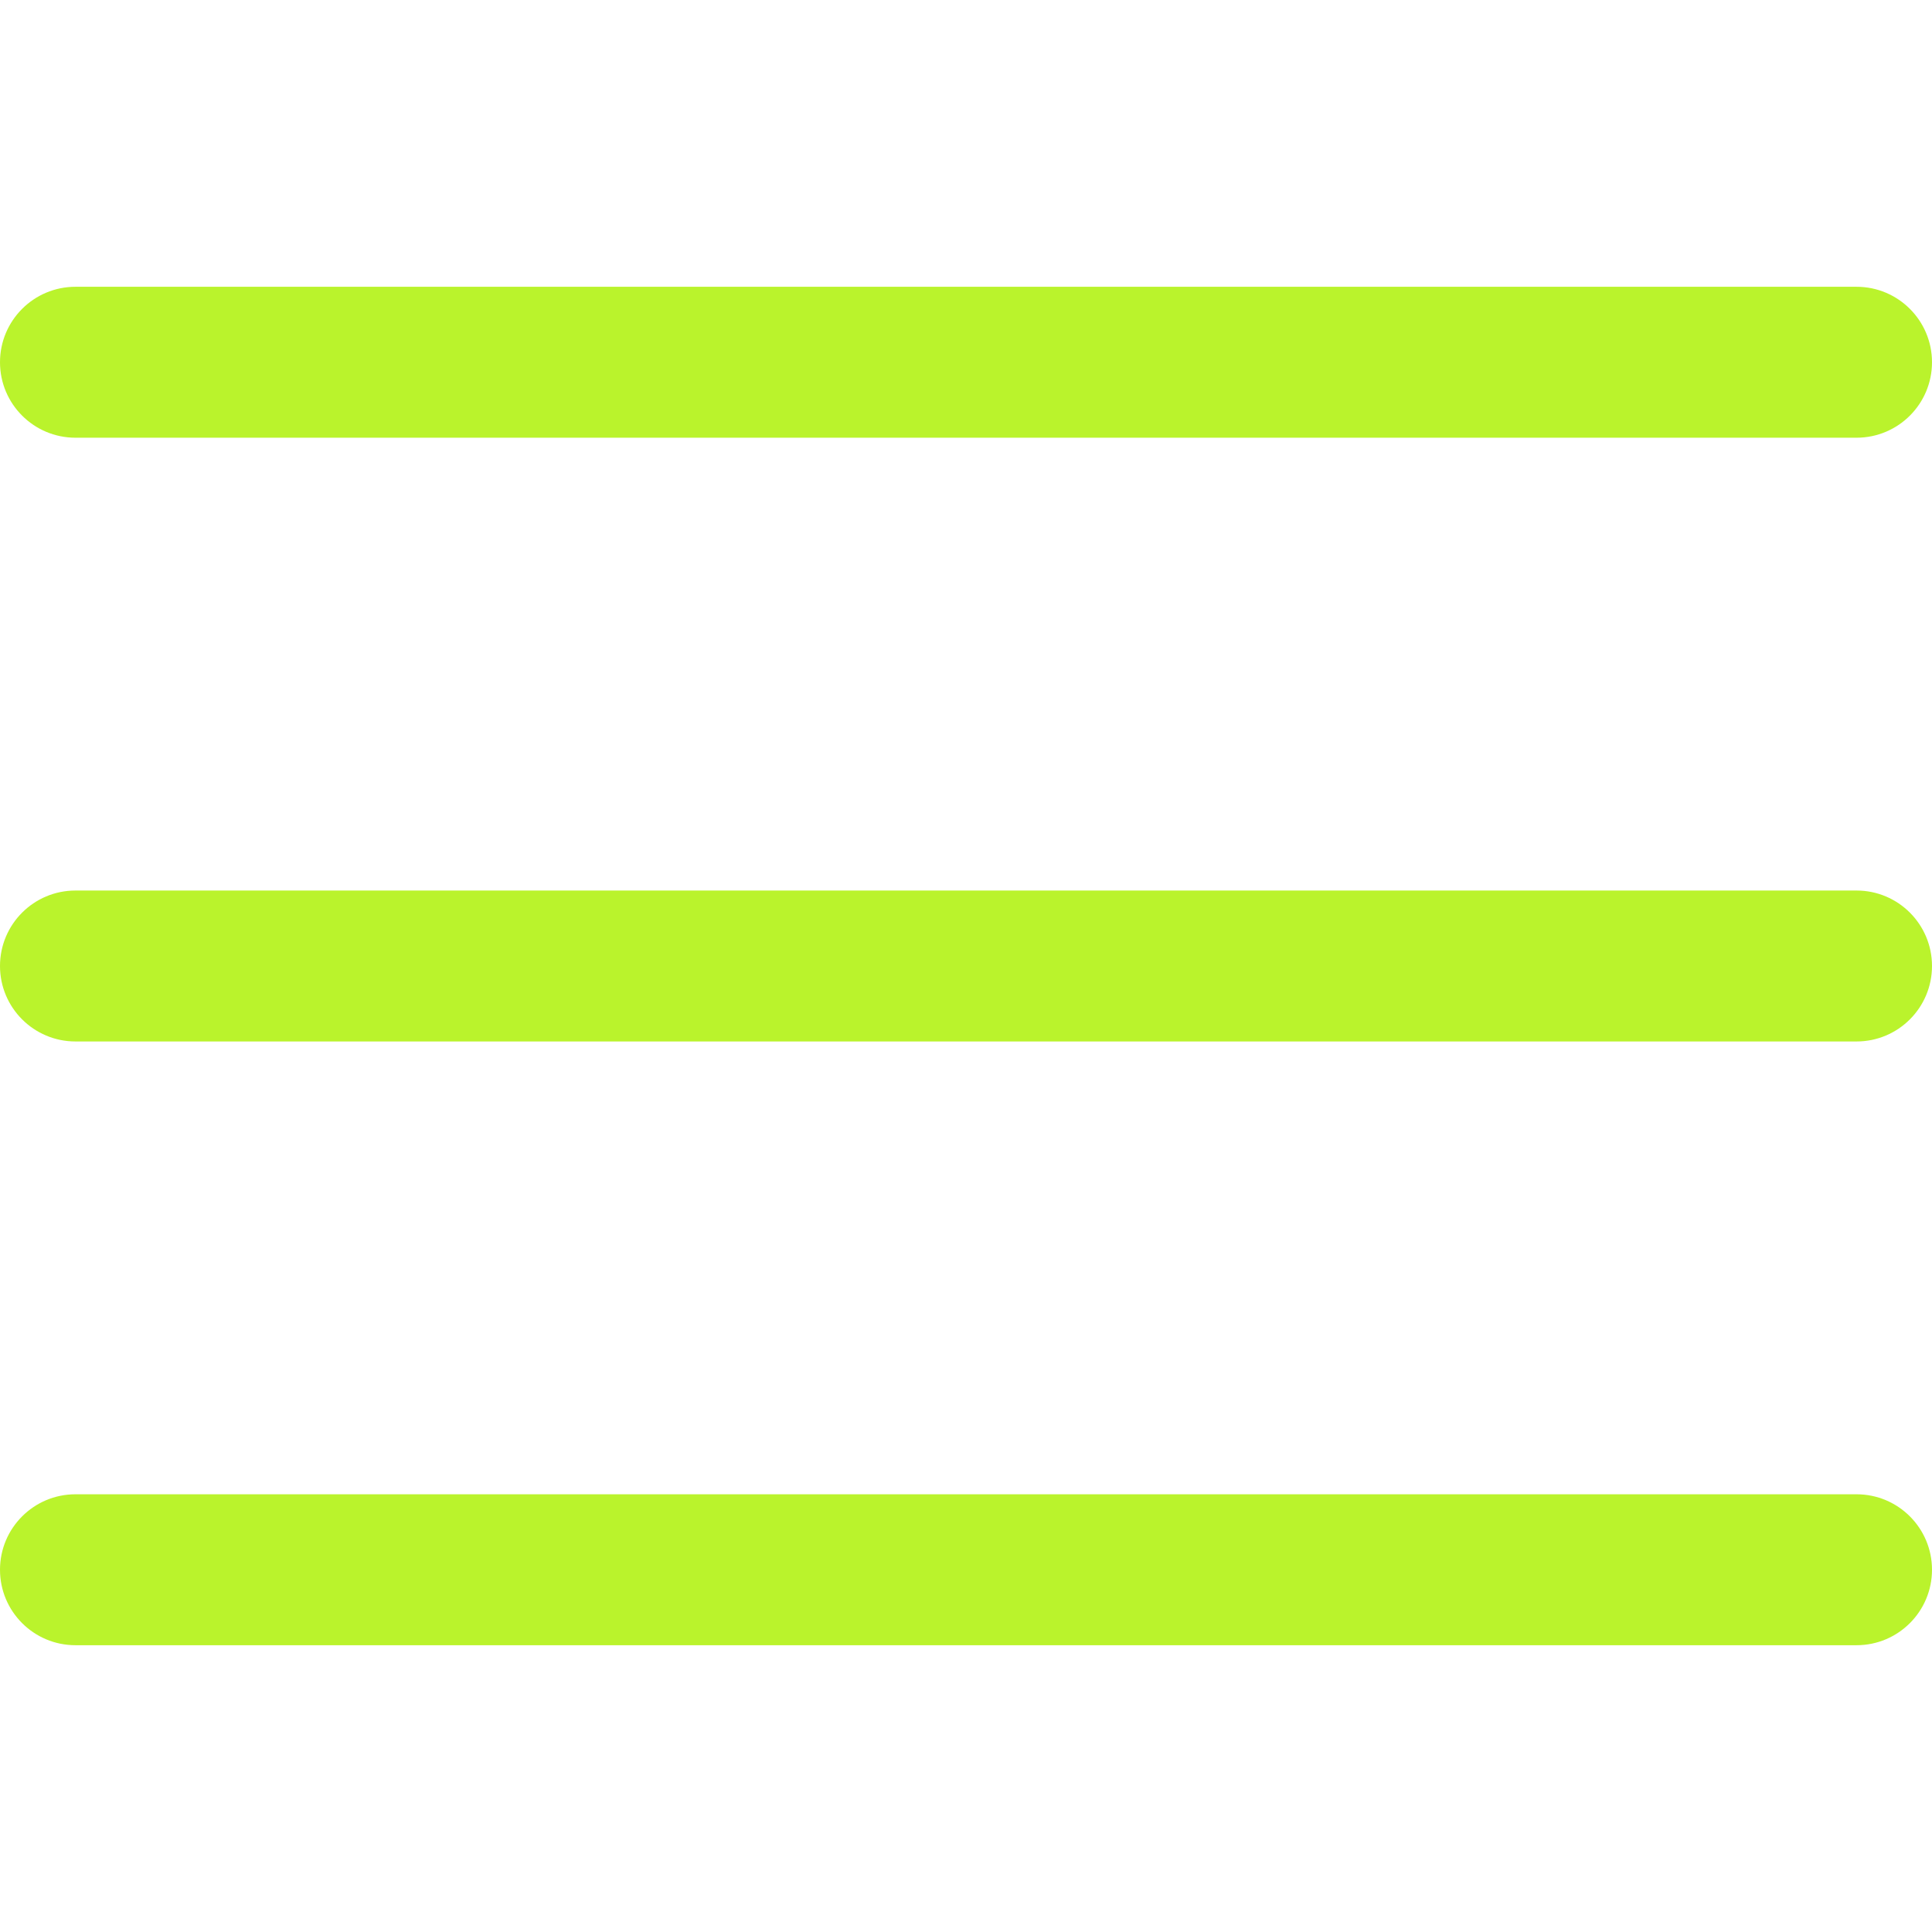
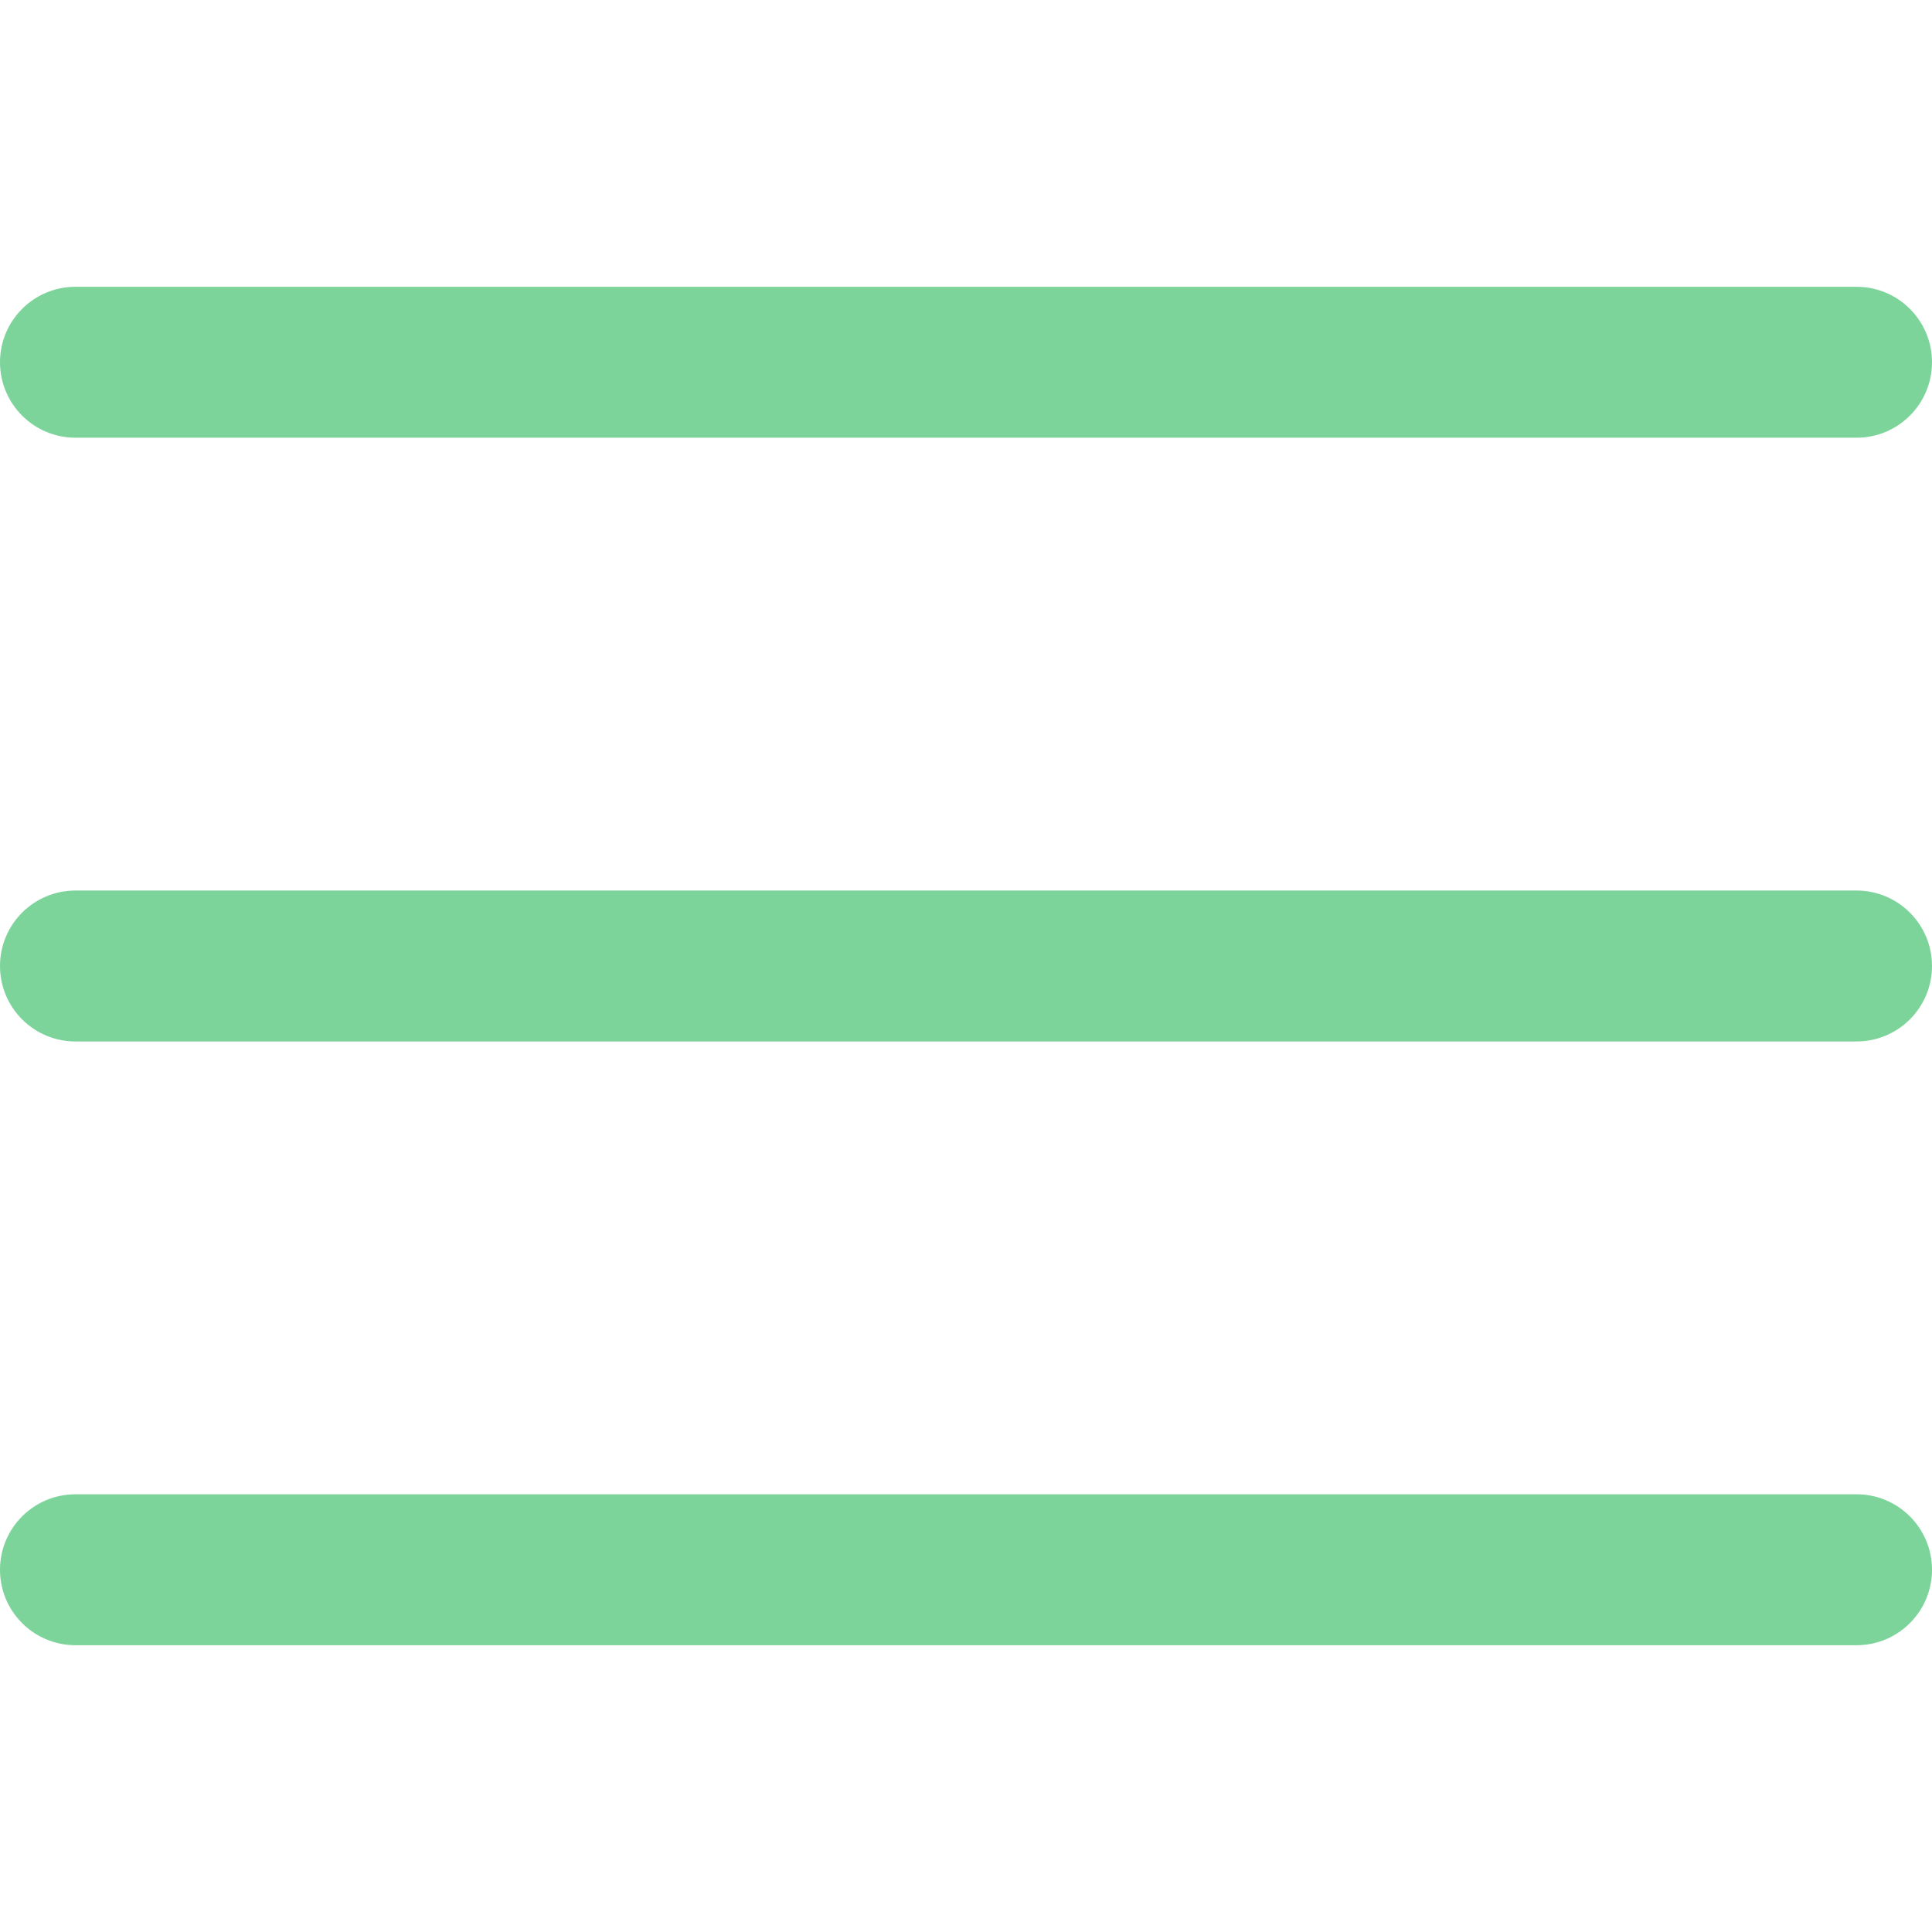
<svg xmlns="http://www.w3.org/2000/svg" version="1.1" id="Capa_1" x="0px" y="0px" viewBox="0 0 512 512" style="enable-background:new 0 0 512 512;" xml:space="preserve" width="512px" height="512px" class="">
  <g>
    <g>
      <g>
-         <path d="M492,236H20c-11.046,0-20,8.954-20,20c0,11.046,8.954,20,20,20h472c11.046,0,20-8.954,20-20S503.046,236,492,236z" data-original="#000000" class="active-path" data-old_color="#000000" fill="#BAF32C" />
+         <path d="M492,236H20c-11.046,0-20,8.954-20,20c0,11.046,8.954,20,20,20h472c11.046,0,20-8.954,20-20S503.046,236,492,236z" data-original="#000000" class="active-path" data-old_color="#000000" fill="#7DD49B" />
      </g>
    </g>
    <g>
      <g>
-         <path d="M492,76H20C8.954,76,0,84.954,0,96s8.954,20,20,20h472c11.046,0,20-8.954,20-20S503.046,76,492,76z" data-original="#000000" class="active-path" data-old_color="#000000" fill="#BAF32C" />
+         <path d="M492,76H20C8.954,76,0,84.954,0,96s8.954,20,20,20h472c11.046,0,20-8.954,20-20S503.046,76,492,76z" data-original="#000000" class="active-path" data-old_color="#000000" fill="#7DD49B" />
      </g>
    </g>
    <g>
      <g>
-         <path d="M492,396H20c-11.046,0-20,8.954-20,20c0,11.046,8.954,20,20,20h472c11.046,0,20-8.954,20-20    C512,404.954,503.046,396,492,396z" data-original="#000000" class="active-path" data-old_color="#000000" fill="#BAF32C" />
+         <path d="M492,396H20c-11.046,0-20,8.954-20,20c0,11.046,8.954,20,20,20h472c11.046,0,20-8.954,20-20    C512,404.954,503.046,396,492,396z" data-original="#000000" class="active-path" data-old_color="#000000" fill="#7DD49B" />
      </g>
    </g>
  </g>
</svg>
